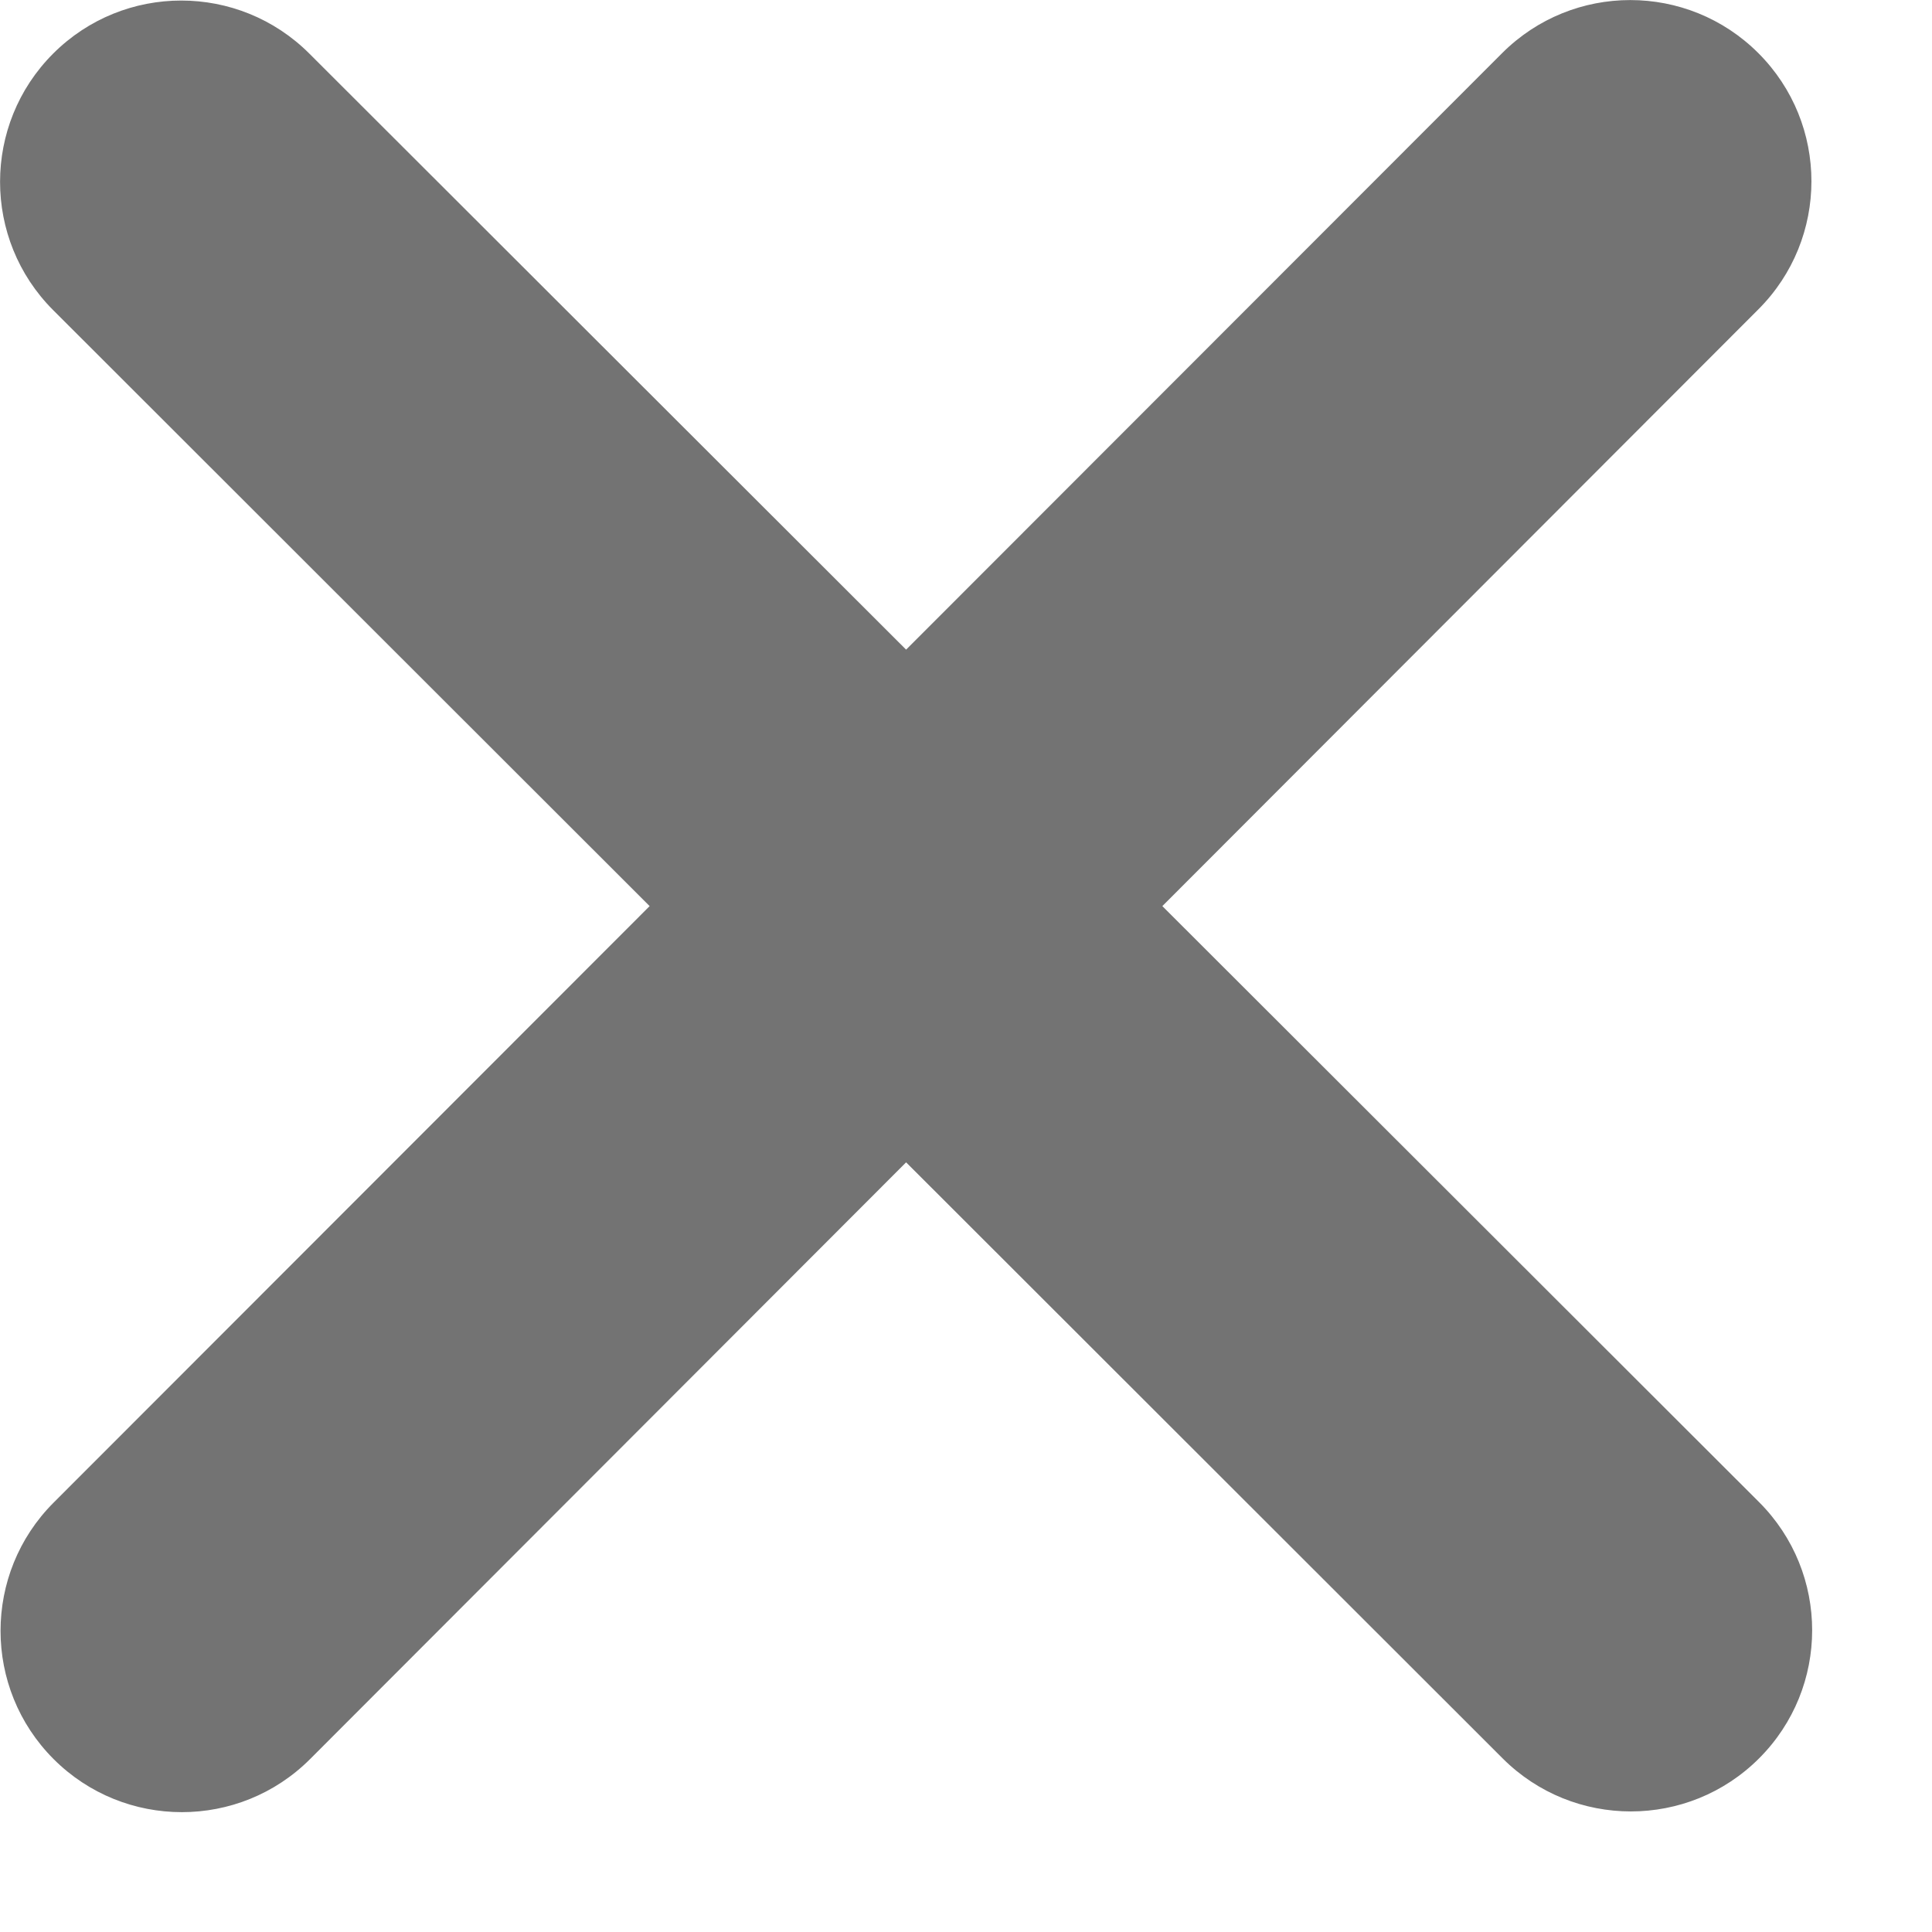
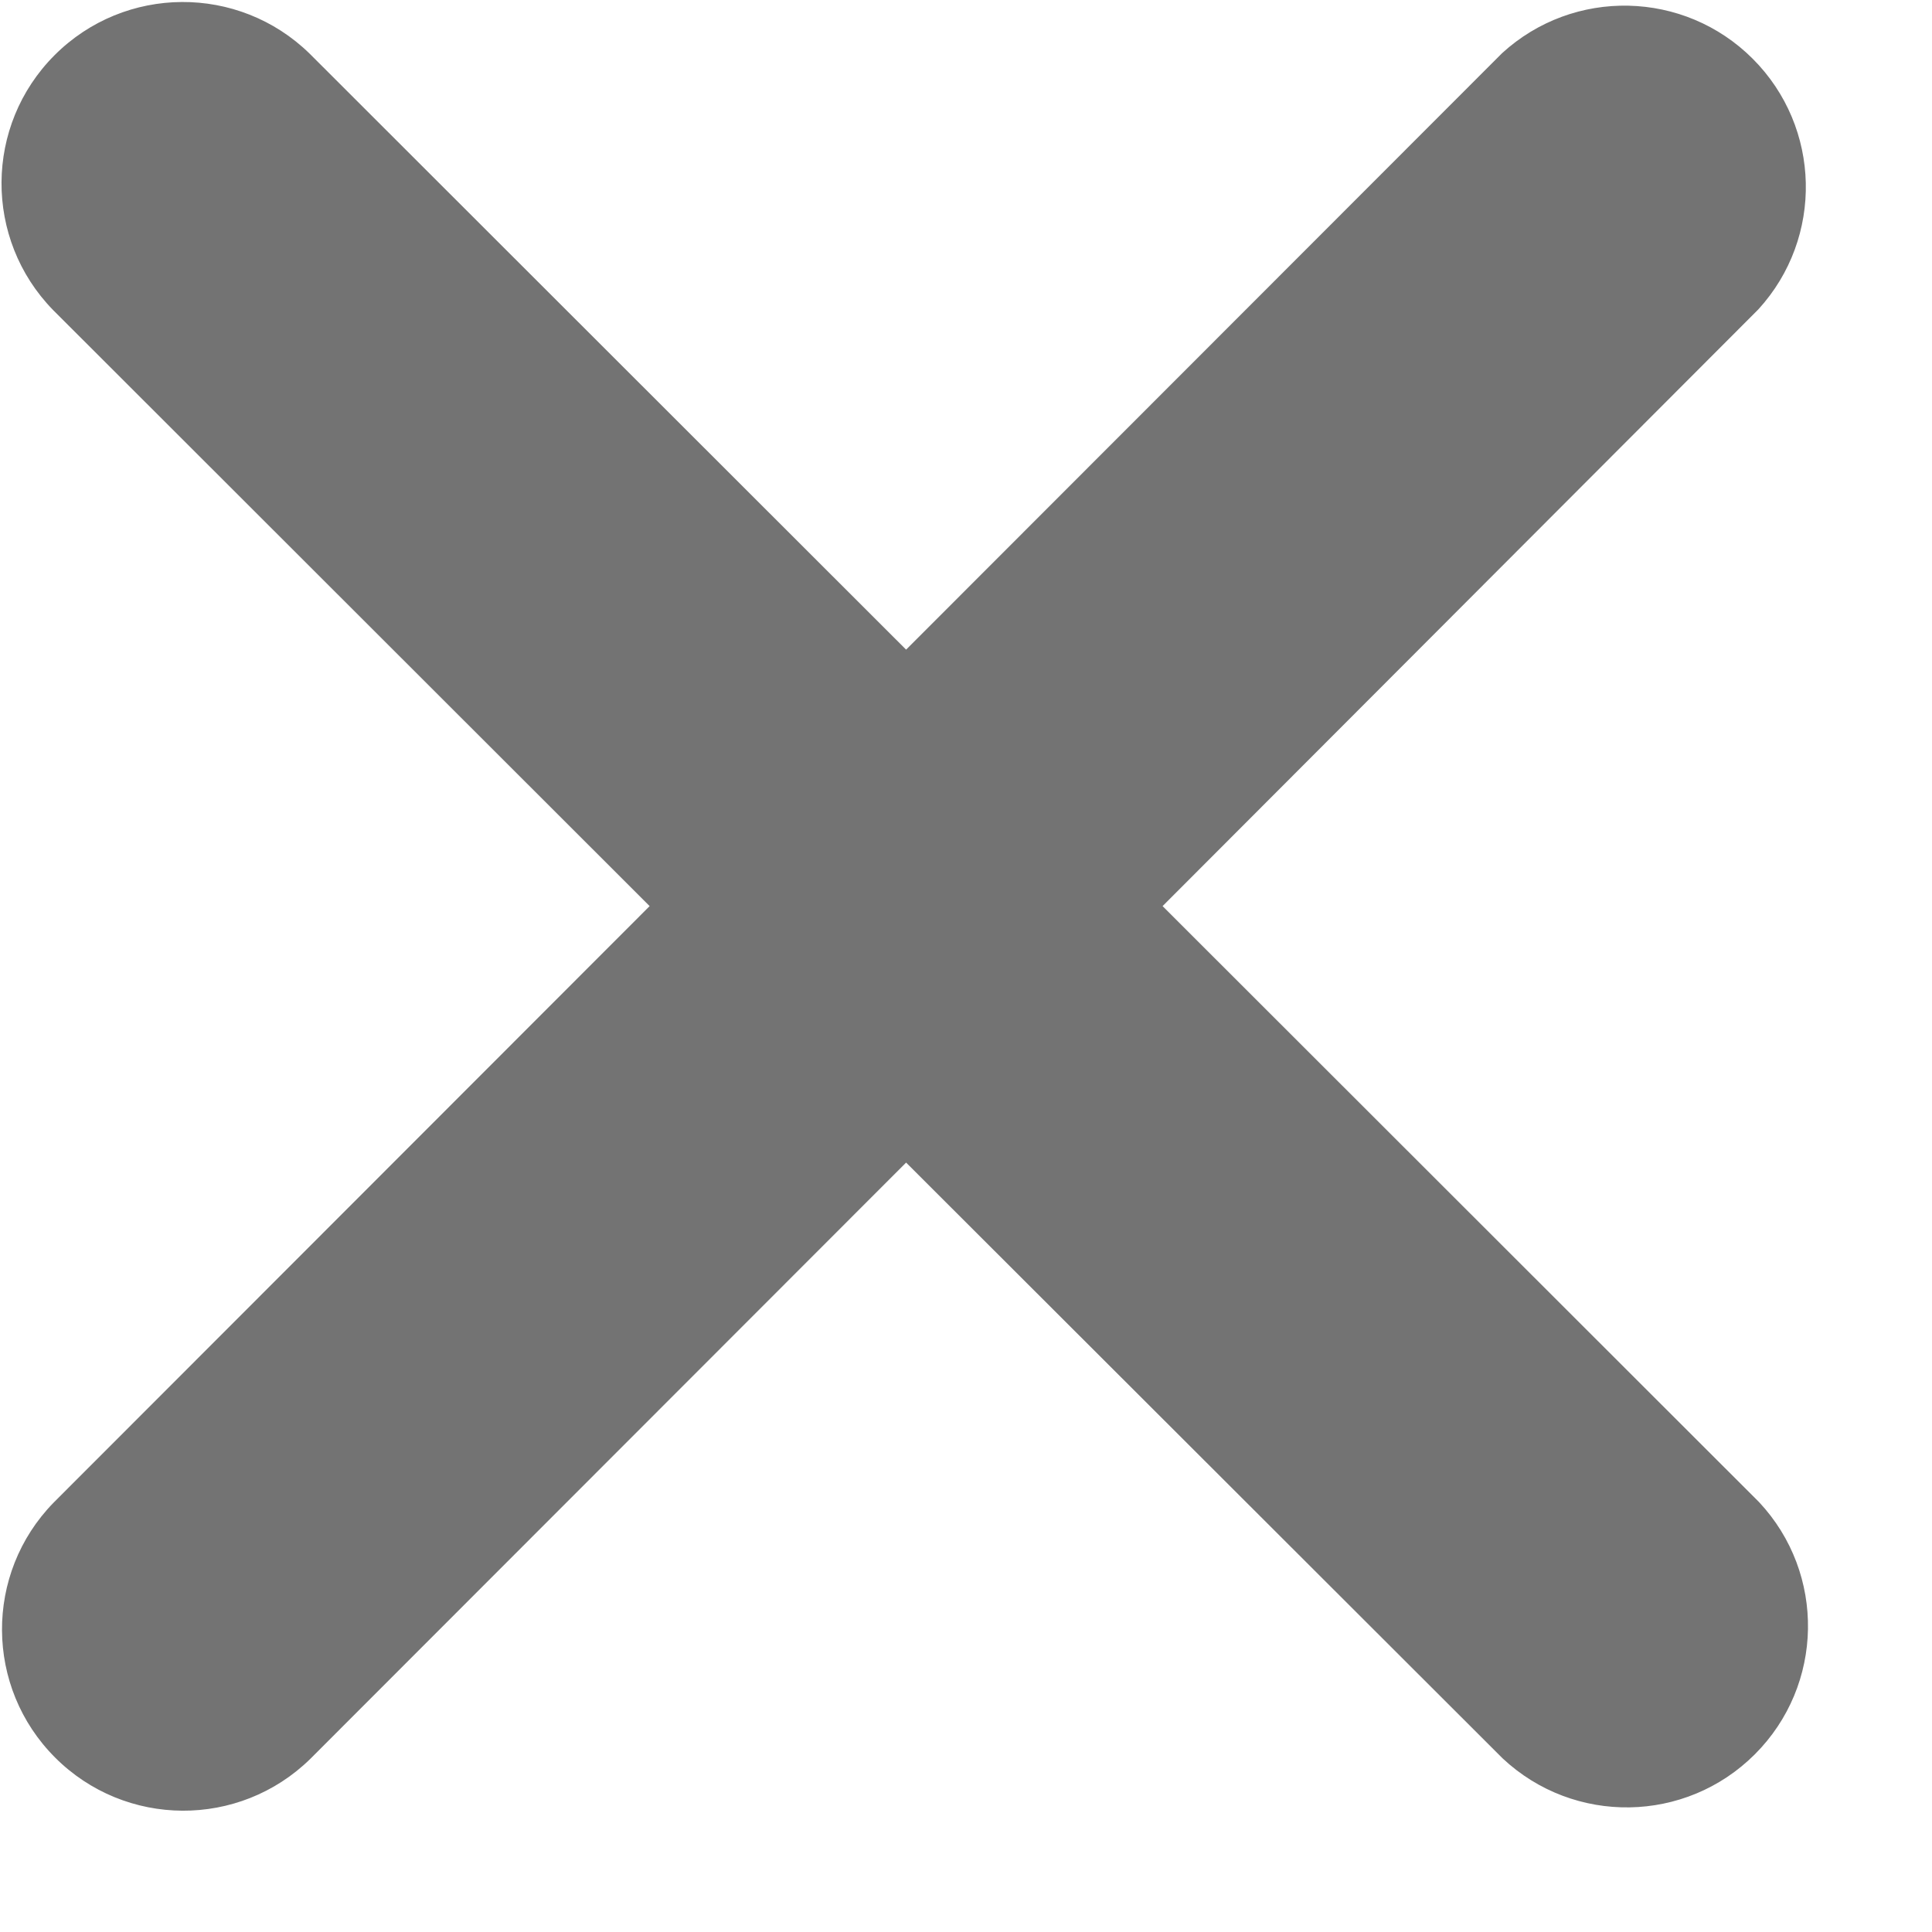
- <svg xmlns="http://www.w3.org/2000/svg" width="8" height="8" viewBox="0 0 8 8" fill="none">
-   <path d="M7.281 1.281C7.574 0.988 7.574 0.513 7.281 0.22C6.988 -0.073 6.513 -0.073 6.22 0.22L3.752 2.69L1.281 0.222C0.988 -0.071 0.513 -0.071 0.22 0.222C-0.073 0.515 -0.073 0.991 0.22 1.284L2.69 3.752L0.222 6.222C-0.071 6.515 -0.071 6.991 0.222 7.284C0.515 7.577 0.991 7.577 1.284 7.284L3.752 4.813L6.222 7.281C6.515 7.574 6.991 7.574 7.284 7.281C7.577 6.988 7.577 6.513 7.284 6.22L4.813 3.752L7.281 1.281Z" fill="#737373" />
+ <svg xmlns="http://www.w3.org/2000/svg" width="8" height="8" fill="none" viewBox="0 0 8 8">
+   <path fill="#737373" d="M7.281 1.281A.751.751 0 0 0 6.22.22L3.752 2.69 1.282.222A.751.751 0 0 0 .22 1.284l2.47 2.468-2.468 2.47a.751.751 0 0 0 1.062 1.062l2.468-2.47 2.47 2.467A.751.751 0 0 0 7.284 6.22l-2.47-2.468z" />
</svg>
